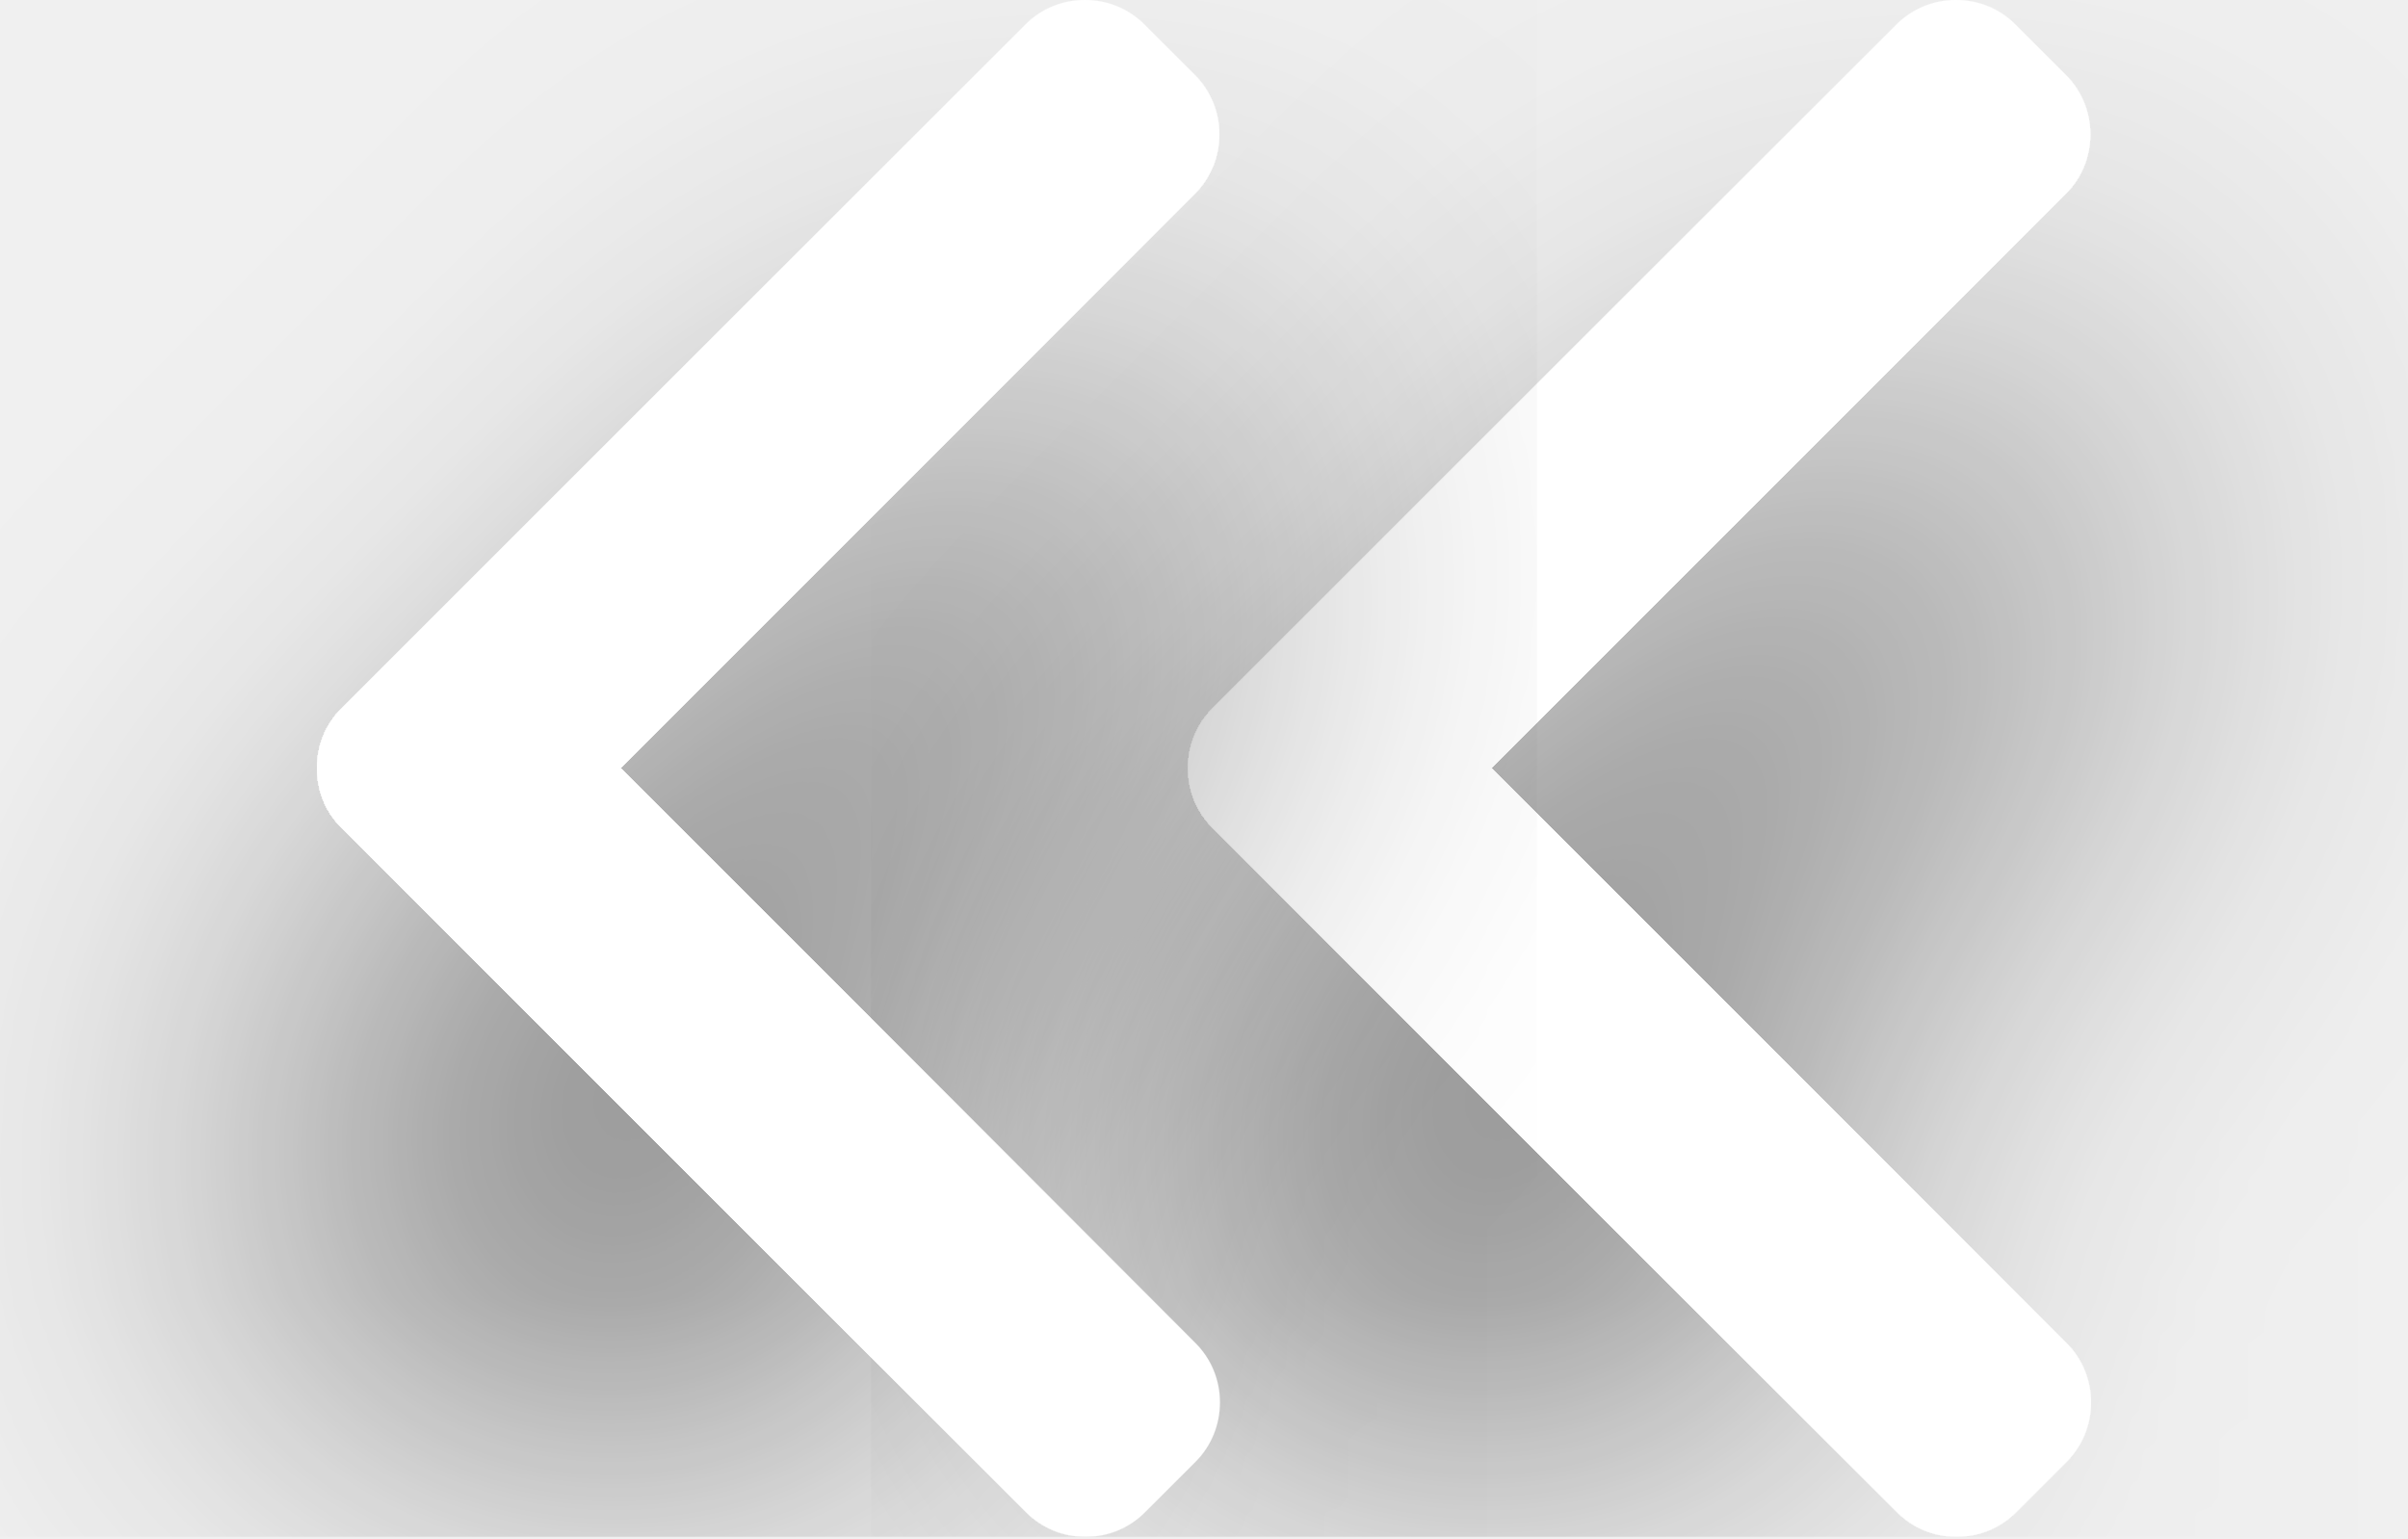
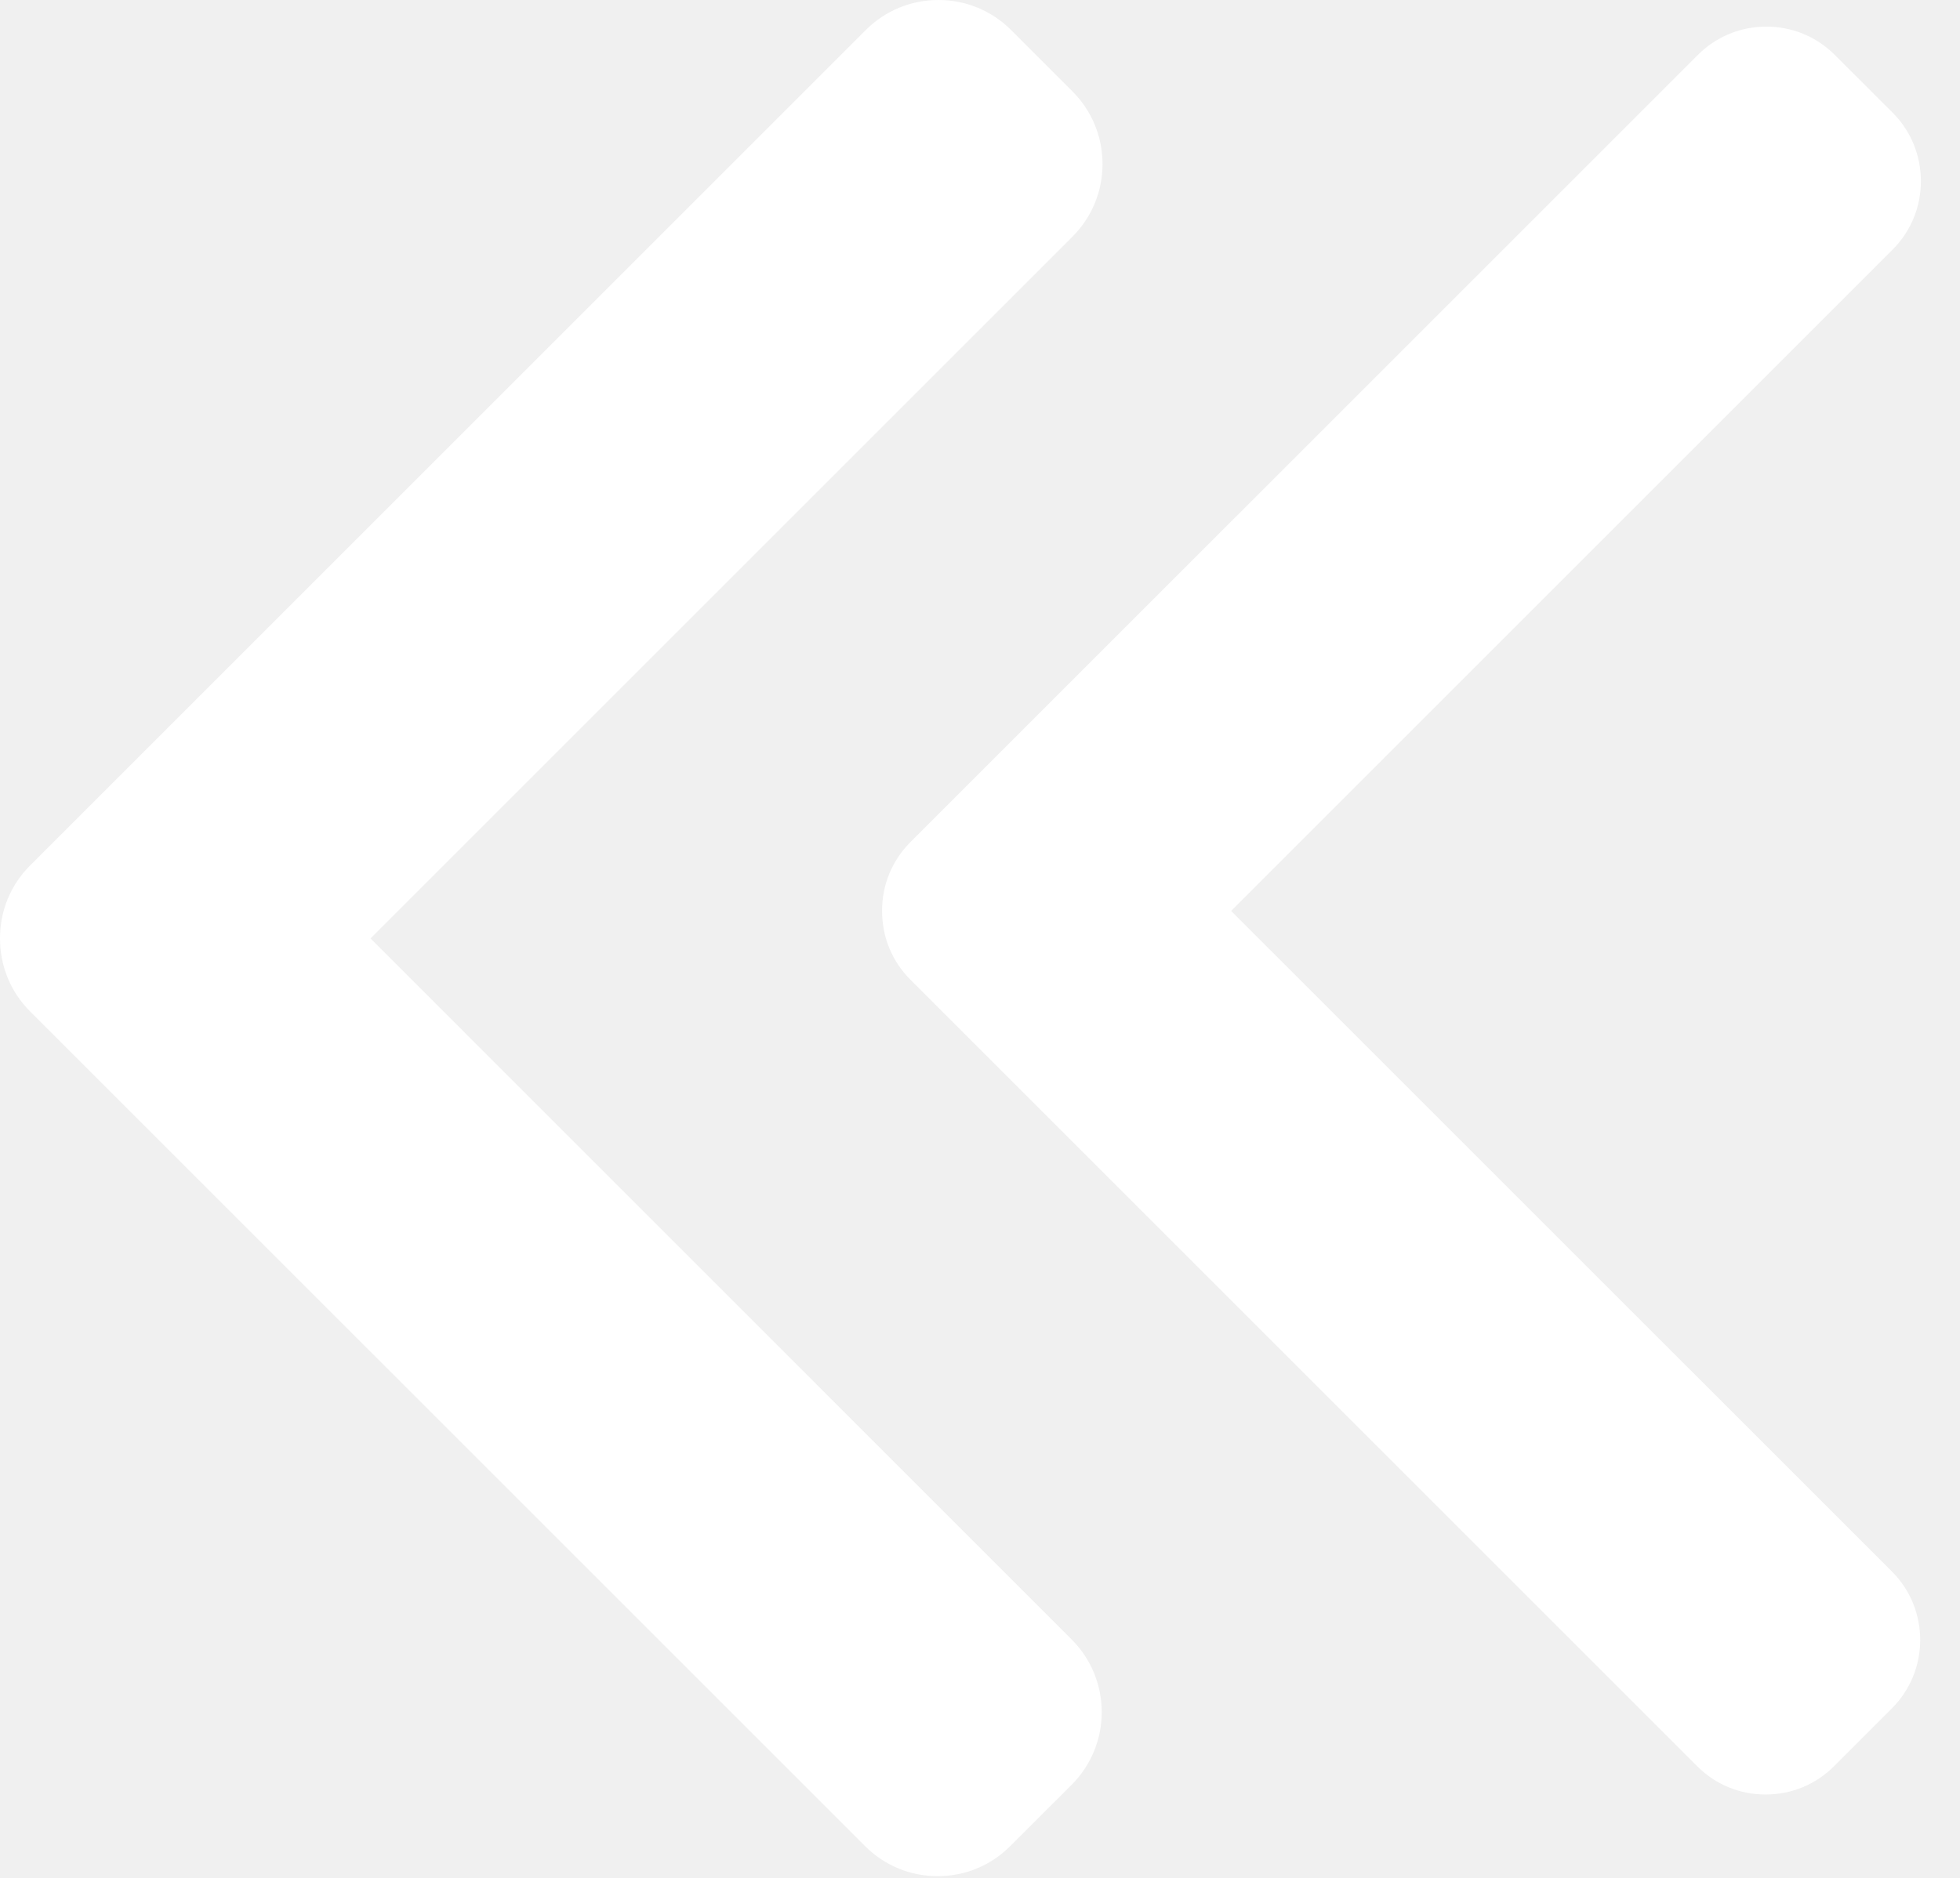
- <svg xmlns="http://www.w3.org/2000/svg" width="36" height="23" viewBox="0 0 36 23" fill="none">
-   <g clip-path="url(#clip0_277_37)">
-     <g filter="url(#filter0_d_277_37)">
-       <path d="M18.128 10.593L28.353 0.367C28.59 0.13 28.906 0 29.242 0C29.579 0 29.895 0.13 30.131 0.367L30.884 1.12C31.374 1.611 31.374 2.408 30.884 2.898L22.297 11.484L30.894 20.081C31.13 20.317 31.261 20.633 31.261 20.969C31.261 21.306 31.13 21.622 30.894 21.859L30.141 22.611C29.904 22.848 29.588 22.978 29.252 22.978C28.915 22.978 28.599 22.848 28.363 22.611L18.128 12.376C17.891 12.139 17.76 11.822 17.761 11.485C17.76 11.147 17.891 10.83 18.128 10.593Z" fill="white" />
-     </g>
-   </g>
-   <g clip-path="url(#clip1_277_37)">
-     <g filter="url(#filter1_d_277_37)">
-       <path d="M5.105 10.593L15.331 0.367C15.567 0.13 15.883 0 16.22 0C16.556 0 16.872 0.13 17.109 0.367L17.862 1.12C18.352 1.611 18.352 2.408 17.862 2.898L9.275 11.484L17.871 20.081C18.108 20.317 18.238 20.633 18.238 20.969C18.238 21.306 18.108 21.622 17.871 21.859L17.118 22.611C16.881 22.848 16.566 22.978 16.229 22.978C15.893 22.978 15.577 22.848 15.34 22.611L5.105 12.376C4.868 12.139 4.738 11.822 4.739 11.485C4.738 11.147 4.868 10.83 5.105 10.593Z" fill="white" />
-     </g>
-   </g>
-   <defs>
-     <filter id="filter0_d_277_37" x="2.761" y="-9" width="43.5" height="52.978" filterUnits="userSpaceOnUse" color-interpolation-filters="sRGB">
-       <feFlood flood-opacity="0" result="BackgroundImageFix" />
-       <feColorMatrix in="SourceAlpha" type="matrix" values="0 0 0 0 0 0 0 0 0 0 0 0 0 0 0 0 0 0 127 0" result="hardAlpha" />
-       <feOffset dy="6" />
-       <feGaussianBlur stdDeviation="7.5" />
-       <feComposite in2="hardAlpha" operator="out" />
-       <feColorMatrix type="matrix" values="0 0 0 0 0 0 0 0 0 0 0 0 0 0 0 0 0 0 0.8 0" />
-       <feBlend mode="normal" in2="BackgroundImageFix" result="effect1_dropShadow_277_37" />
-       <feBlend mode="normal" in="SourceGraphic" in2="effect1_dropShadow_277_37" result="shape" />
-     </filter>
-     <filter id="filter1_d_277_37" x="-10.262" y="-9" width="43.5" height="52.978" filterUnits="userSpaceOnUse" color-interpolation-filters="sRGB">
-       <feFlood flood-opacity="0" result="BackgroundImageFix" />
-       <feColorMatrix in="SourceAlpha" type="matrix" values="0 0 0 0 0 0 0 0 0 0 0 0 0 0 0 0 0 0 127 0" result="hardAlpha" />
-       <feOffset dy="6" />
-       <feGaussianBlur stdDeviation="7.5" />
-       <feComposite in2="hardAlpha" operator="out" />
-       <feColorMatrix type="matrix" values="0 0 0 0 0 0 0 0 0 0 0 0 0 0 0 0 0 0 0.8 0" />
-       <feBlend mode="normal" in2="BackgroundImageFix" result="effect1_dropShadow_277_37" />
-       <feBlend mode="normal" in="SourceGraphic" in2="effect1_dropShadow_277_37" result="shape" />
-     </filter>
-     <clipPath id="clip0_277_37">
-       <rect width="22.978" height="22.978" fill="white" transform="matrix(-1 0 0 1 36 0)" />
-     </clipPath>
-     <clipPath id="clip1_277_37">
-       <rect width="22.978" height="22.978" fill="white" transform="matrix(-1 0 0 1 22.9775 0)" />
-     </clipPath>
-   </defs>
+ <svg xmlns="http://www.w3.org/2000/svg" width="24" height="23" viewBox="0 0 24 23" fill="none">
+   <path d="M0.367 12.386L10.593 22.611C10.829 22.848 11.145 22.979 11.482 22.979C11.818 22.979 12.134 22.848 12.37 22.611L13.123 21.859C13.613 21.368 13.613 20.571 13.123 20.081L4.537 11.494L13.133 2.898C13.369 2.661 13.5 2.346 13.5 2.009C13.5 1.672 13.369 1.357 13.133 1.12L12.38 0.367C12.143 0.131 11.828 0 11.491 0C11.154 0 10.839 0.131 10.602 0.367L0.367 10.602C0.13 10.839 -0 11.156 0 11.493C-0 11.832 0.13 12.149 0.367 12.386Z" fill="white" />
+   <path d="M11.146 11.997L20.782 21.633C21.005 21.856 21.302 21.979 21.619 21.979C21.937 21.979 22.234 21.856 22.457 21.633L23.167 20.923C23.628 20.461 23.628 19.71 23.167 19.248L15.075 11.157L23.176 3.056C23.398 2.833 23.521 2.536 23.521 2.219C23.521 1.902 23.398 1.604 23.176 1.381L22.466 0.672C22.243 0.449 21.946 0.326 21.628 0.326C21.311 0.326 21.014 0.449 20.791 0.672L11.146 10.316C10.923 10.54 10.8 10.839 10.801 11.156C10.8 11.475 10.923 11.774 11.146 11.997Z" fill="white" />
</svg>
